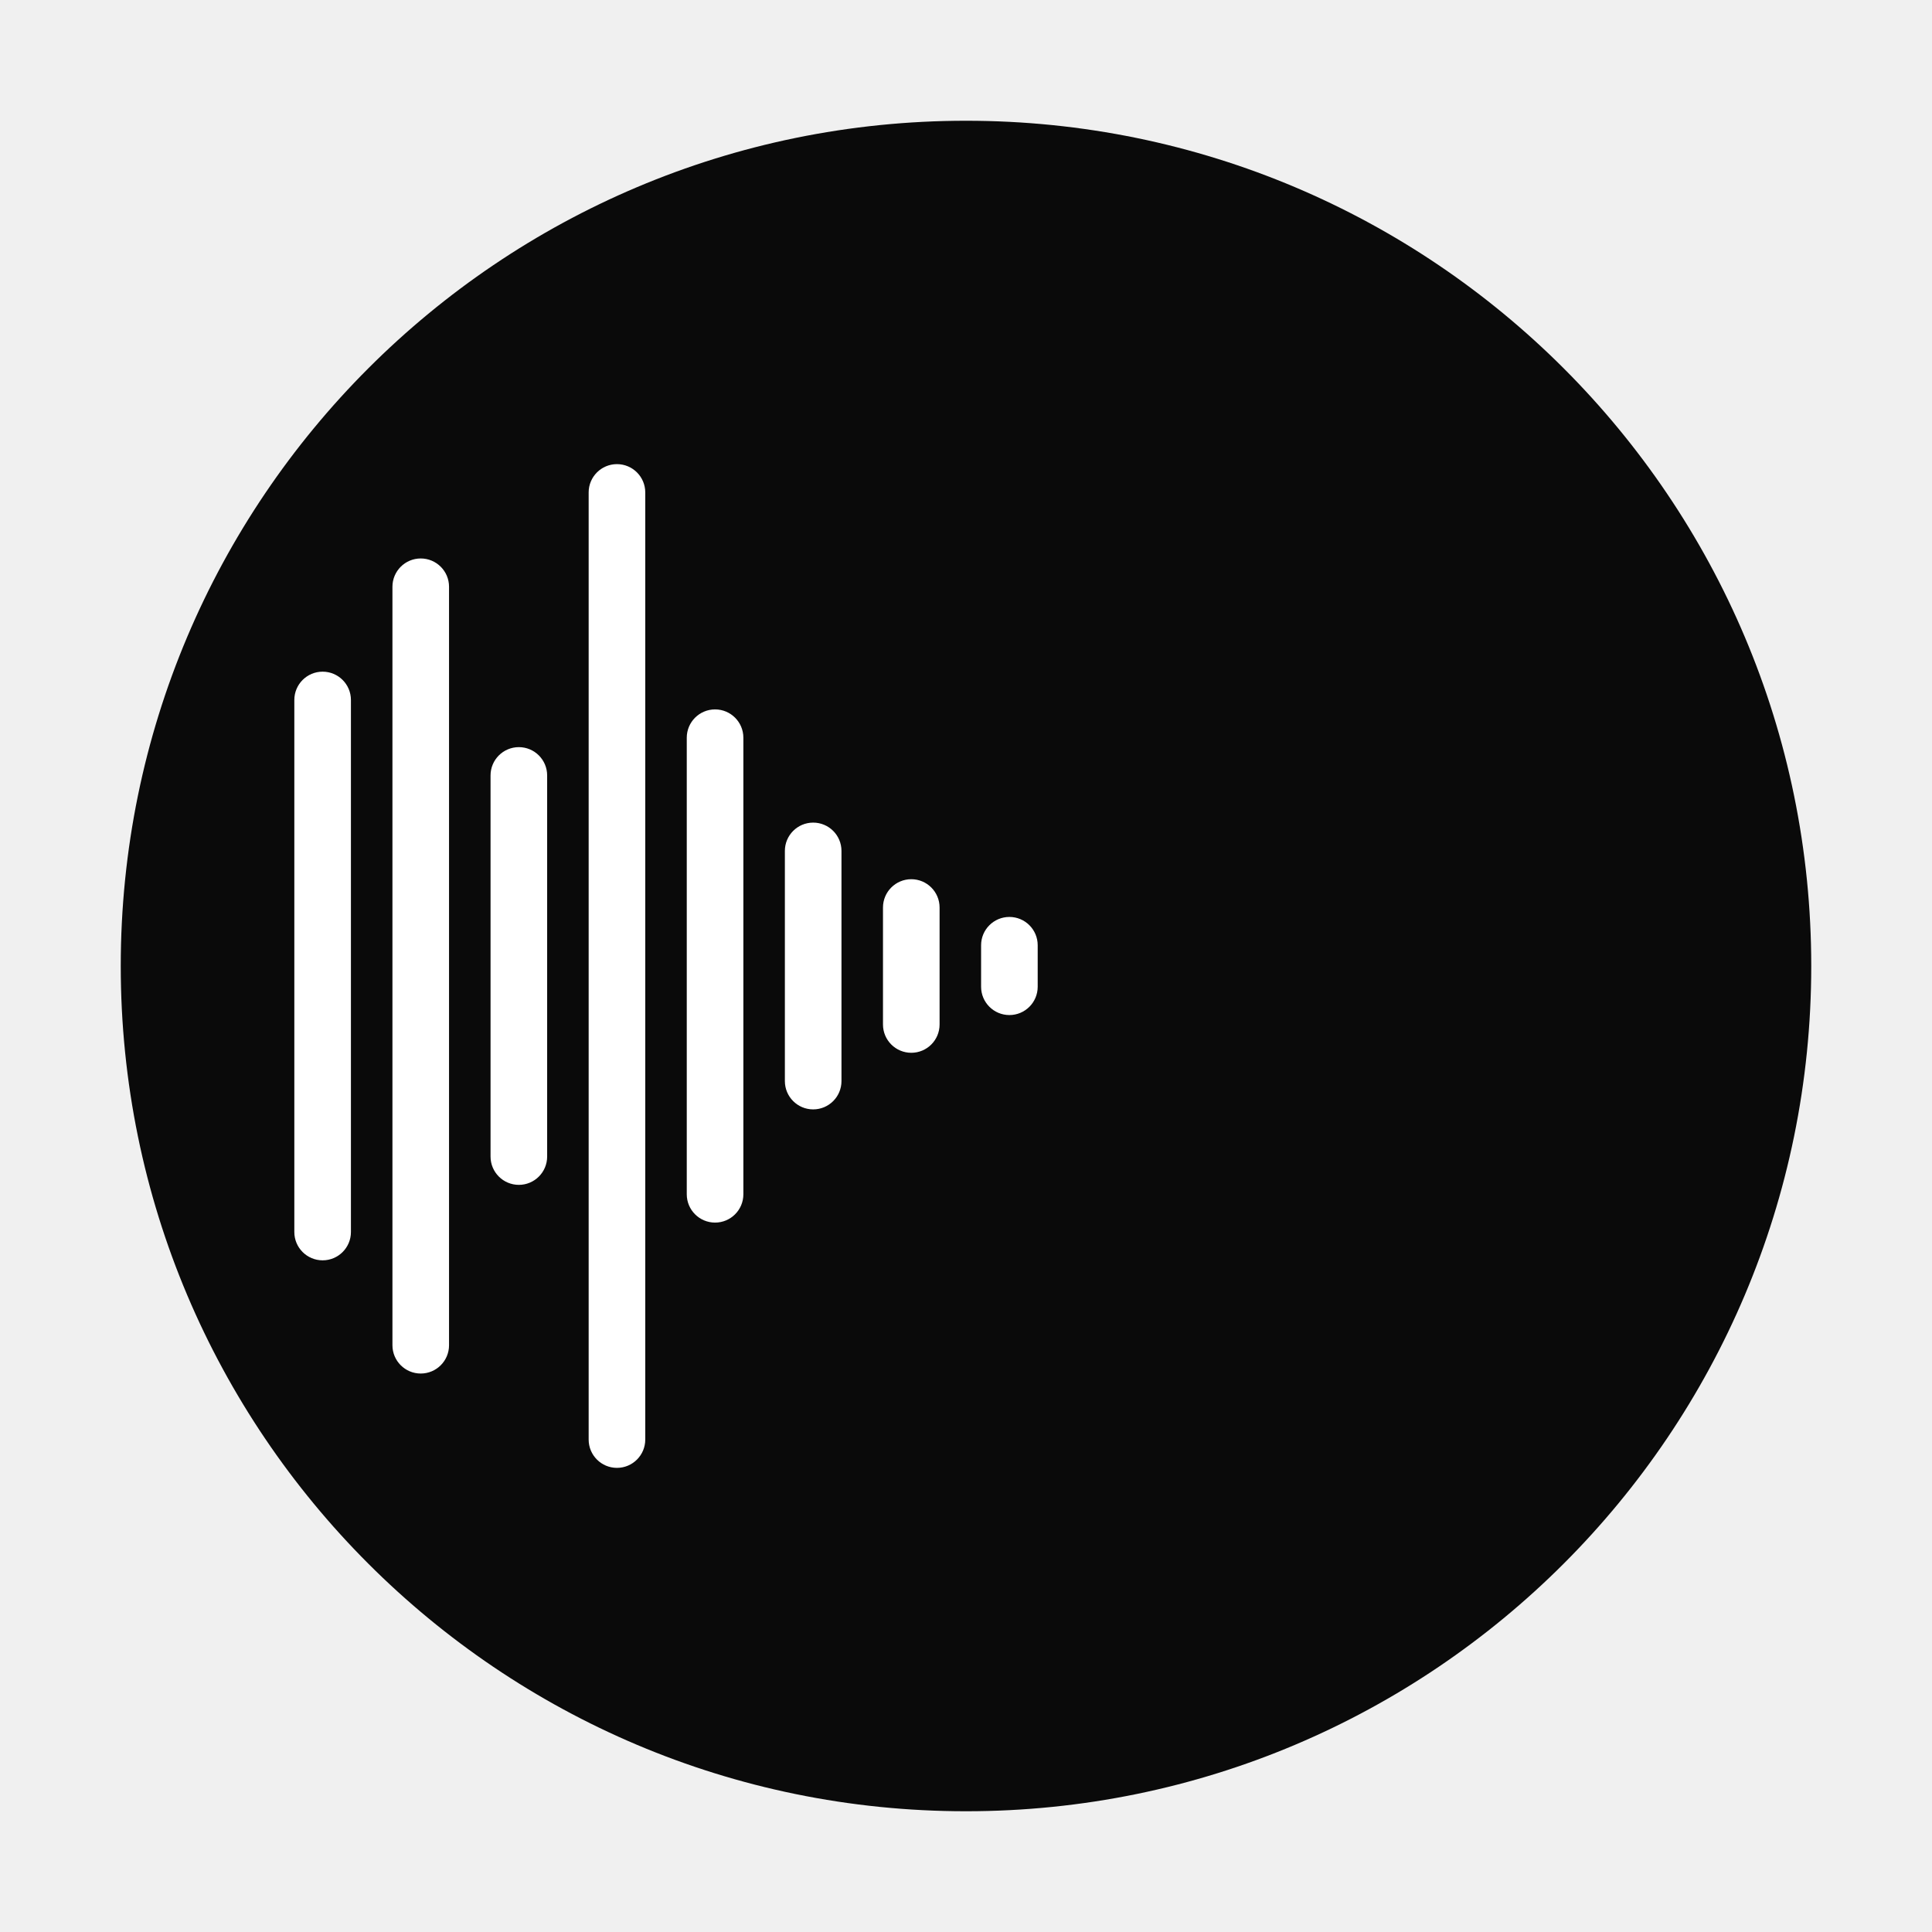
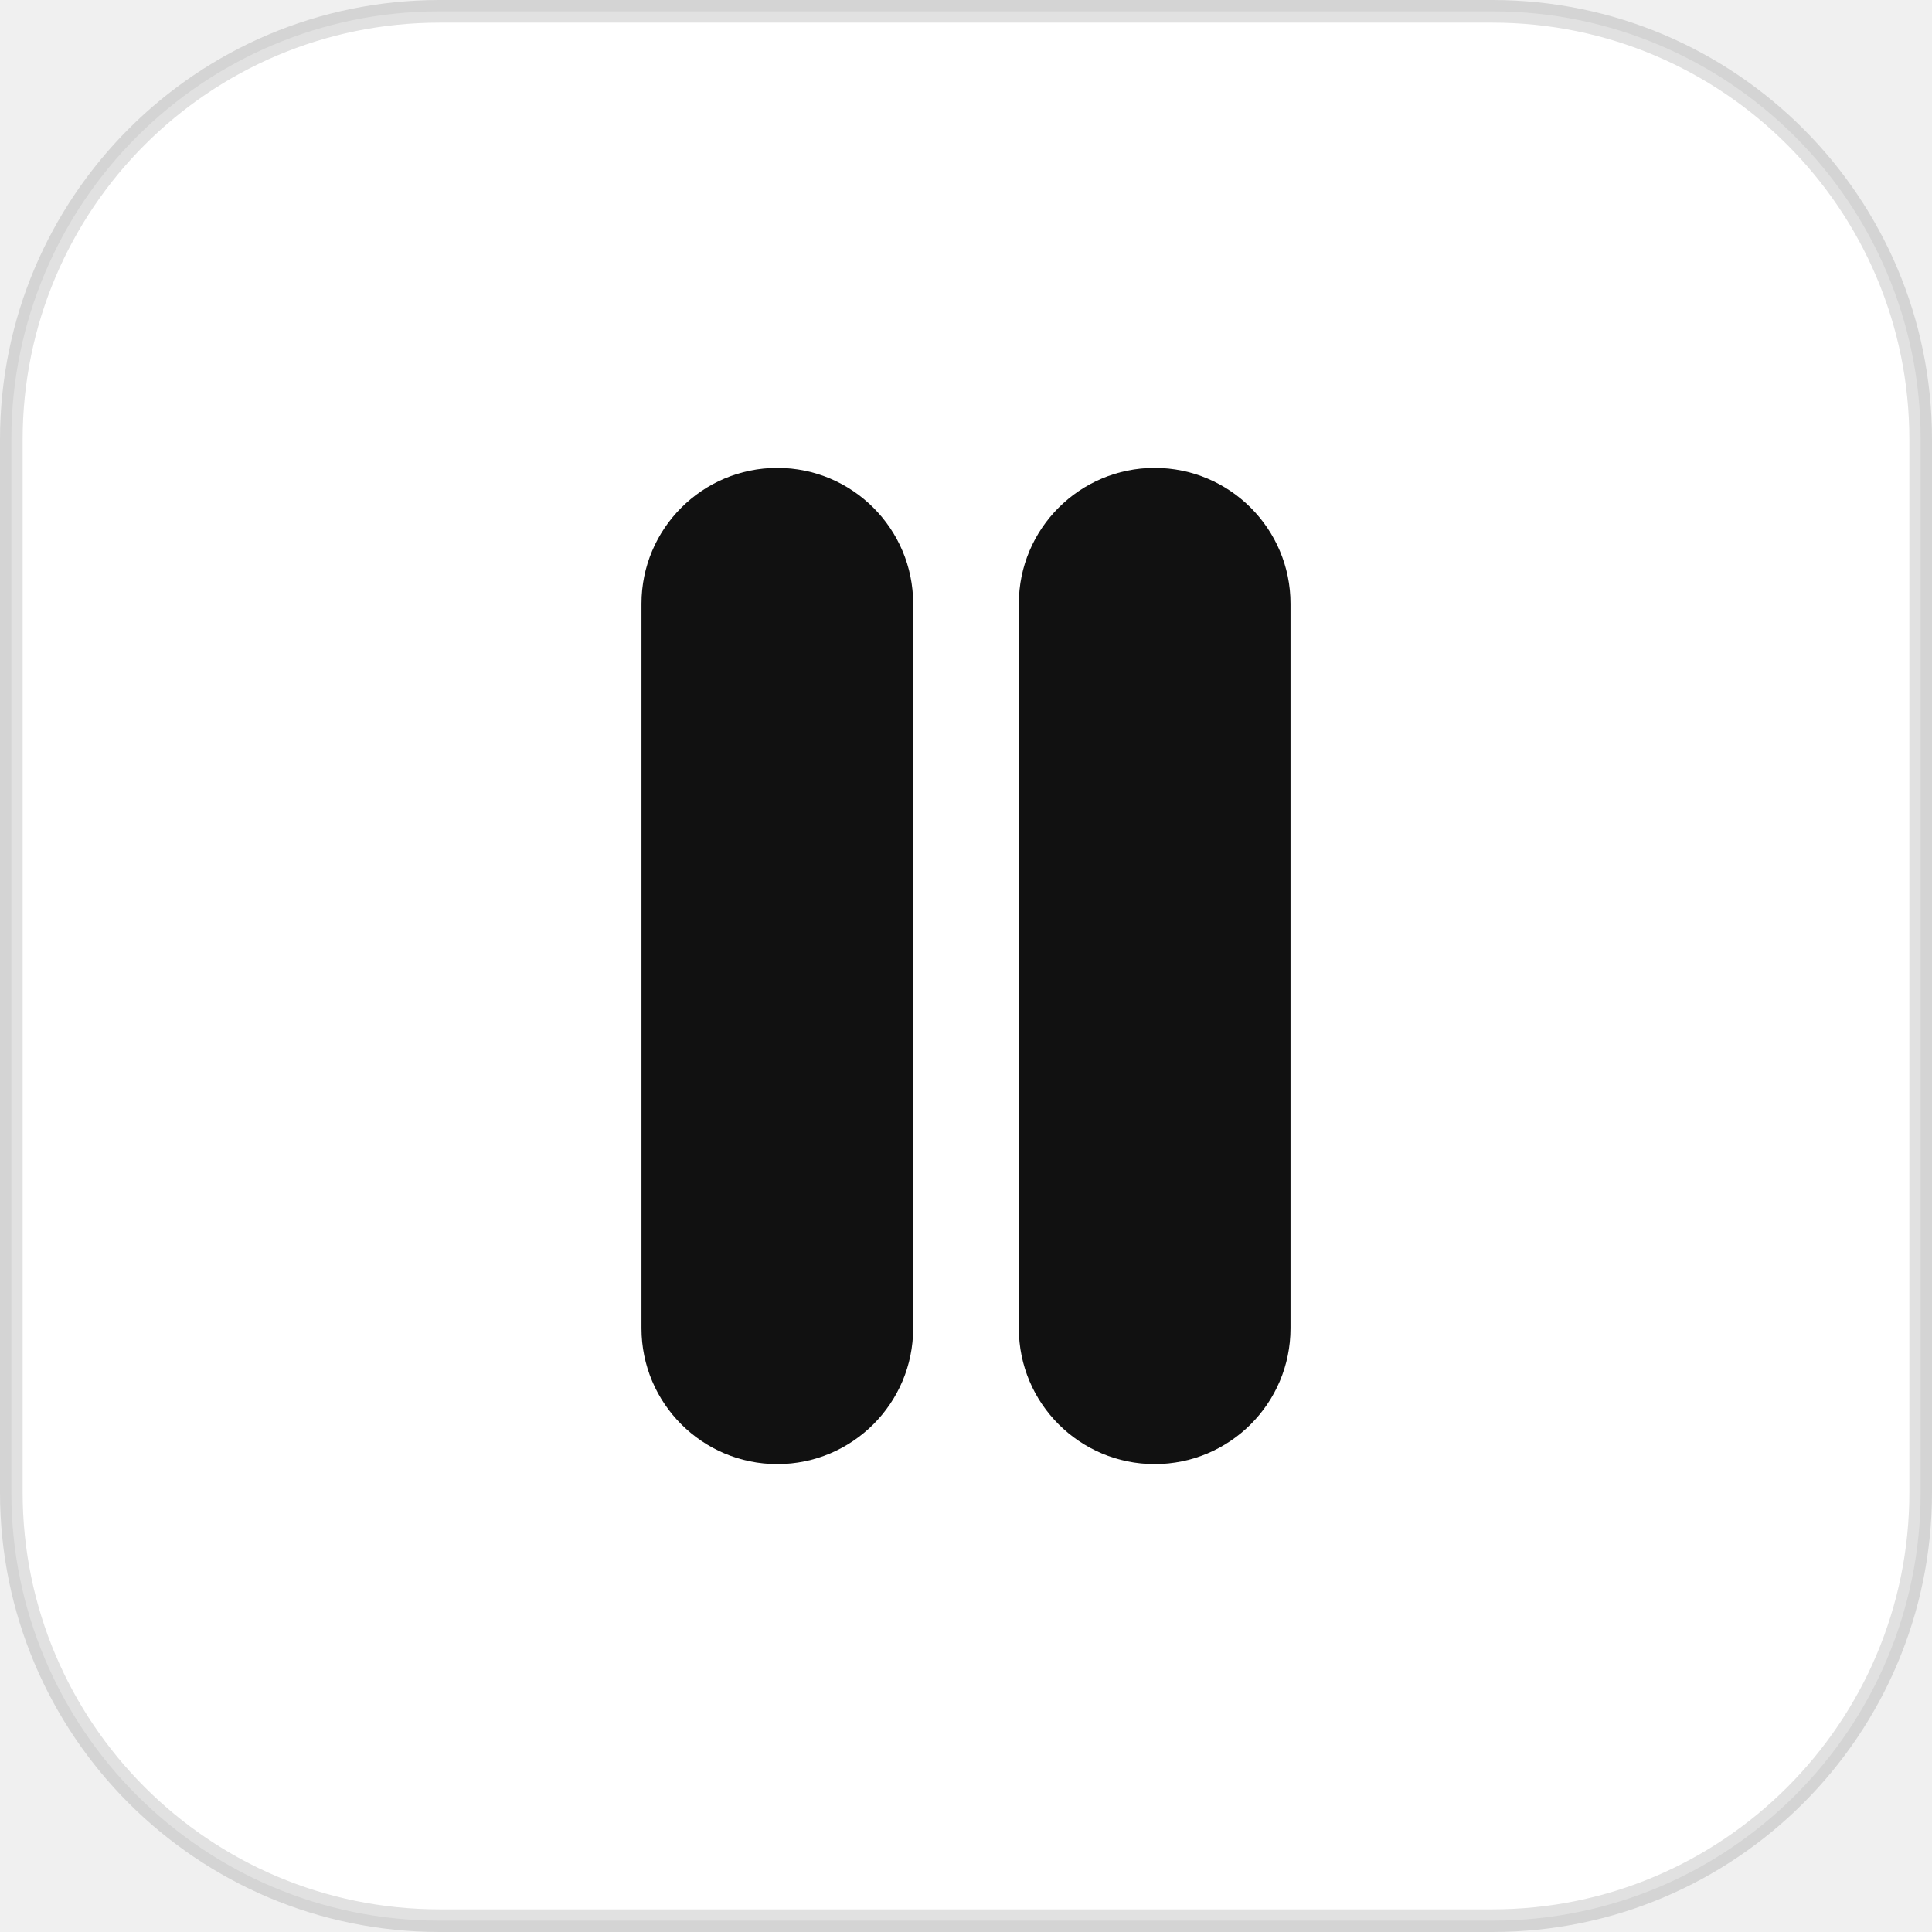
- <svg xmlns="http://www.w3.org/2000/svg" viewBox="0 0 1024 1024" width="1024" height="1024">
-   <defs>
-     <clipPath id="discClip">
-       <circle cx="512" cy="512" r="448" />
-     </clipPath>
-   </defs>
-   <circle cx="512" cy="512" r="448" fill="#0a0a0a" />
-   <g clip-path="url(#discClip)" fill="#ffffff">
-     <rect x="156" y="356" width="30" height="312" rx="15" />
-     <rect x="208" y="296" width="30" height="432" rx="15" />
-     <rect x="260" y="396" width="30" height="232" rx="15" />
-     <rect x="312" y="246" width="30" height="532" rx="15" />
-     <rect x="364" y="376" width="30" height="272" rx="15" />
-     <rect x="416" y="436" width="30" height="152" rx="15" />
-     <rect x="468" y="466" width="30" height="92" rx="15" />
-     <rect x="520" y="486" width="30" height="52" rx="15" />
-   </g>
+ <svg xmlns="http://www.w3.org/2000/svg" width="1024" height="1024" viewBox="0 0 1024 1024">
+   <rect x="6" y="6" width="1012" height="1012" rx="227" ry="227" fill="#ffffff" stroke="rgba(0,0,0,0.12)" stroke-width="12" />
+   <rect x="340" y="248" width="144" height="528" rx="72" ry="72" fill="#111111" />
+   <rect x="540" y="248" width="144" height="528" rx="72" ry="72" fill="#111111" />
</svg>
